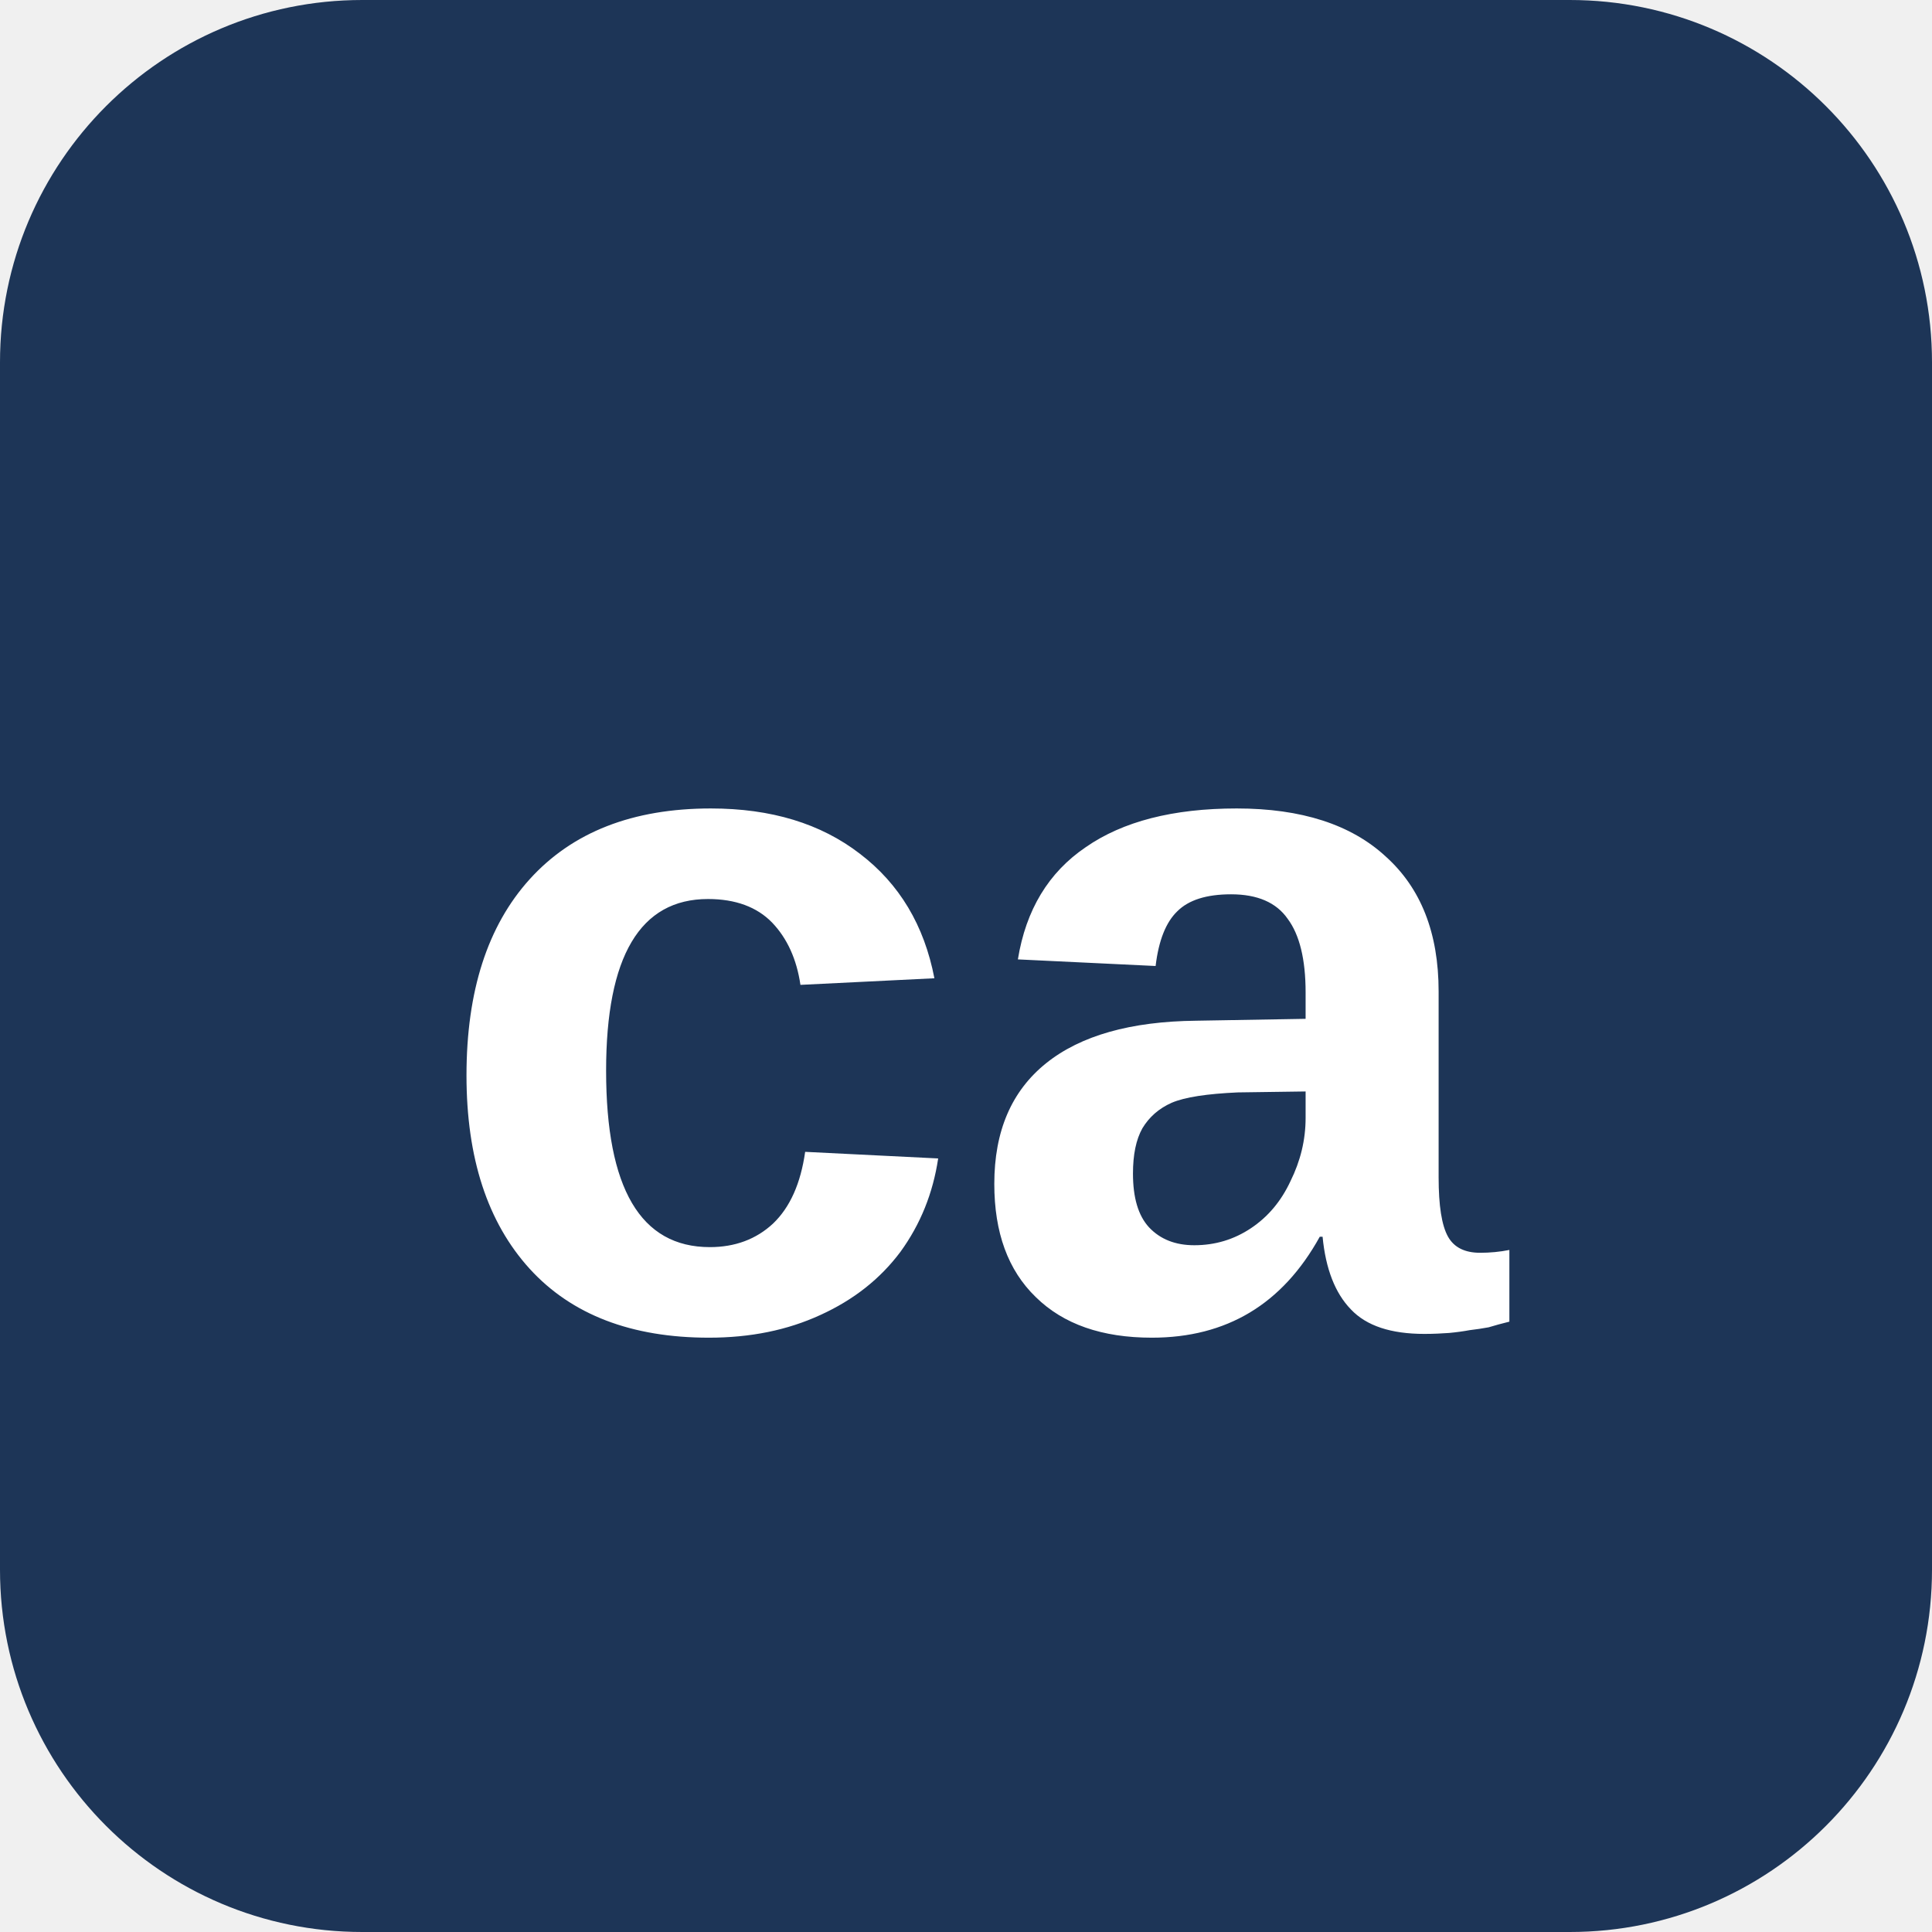
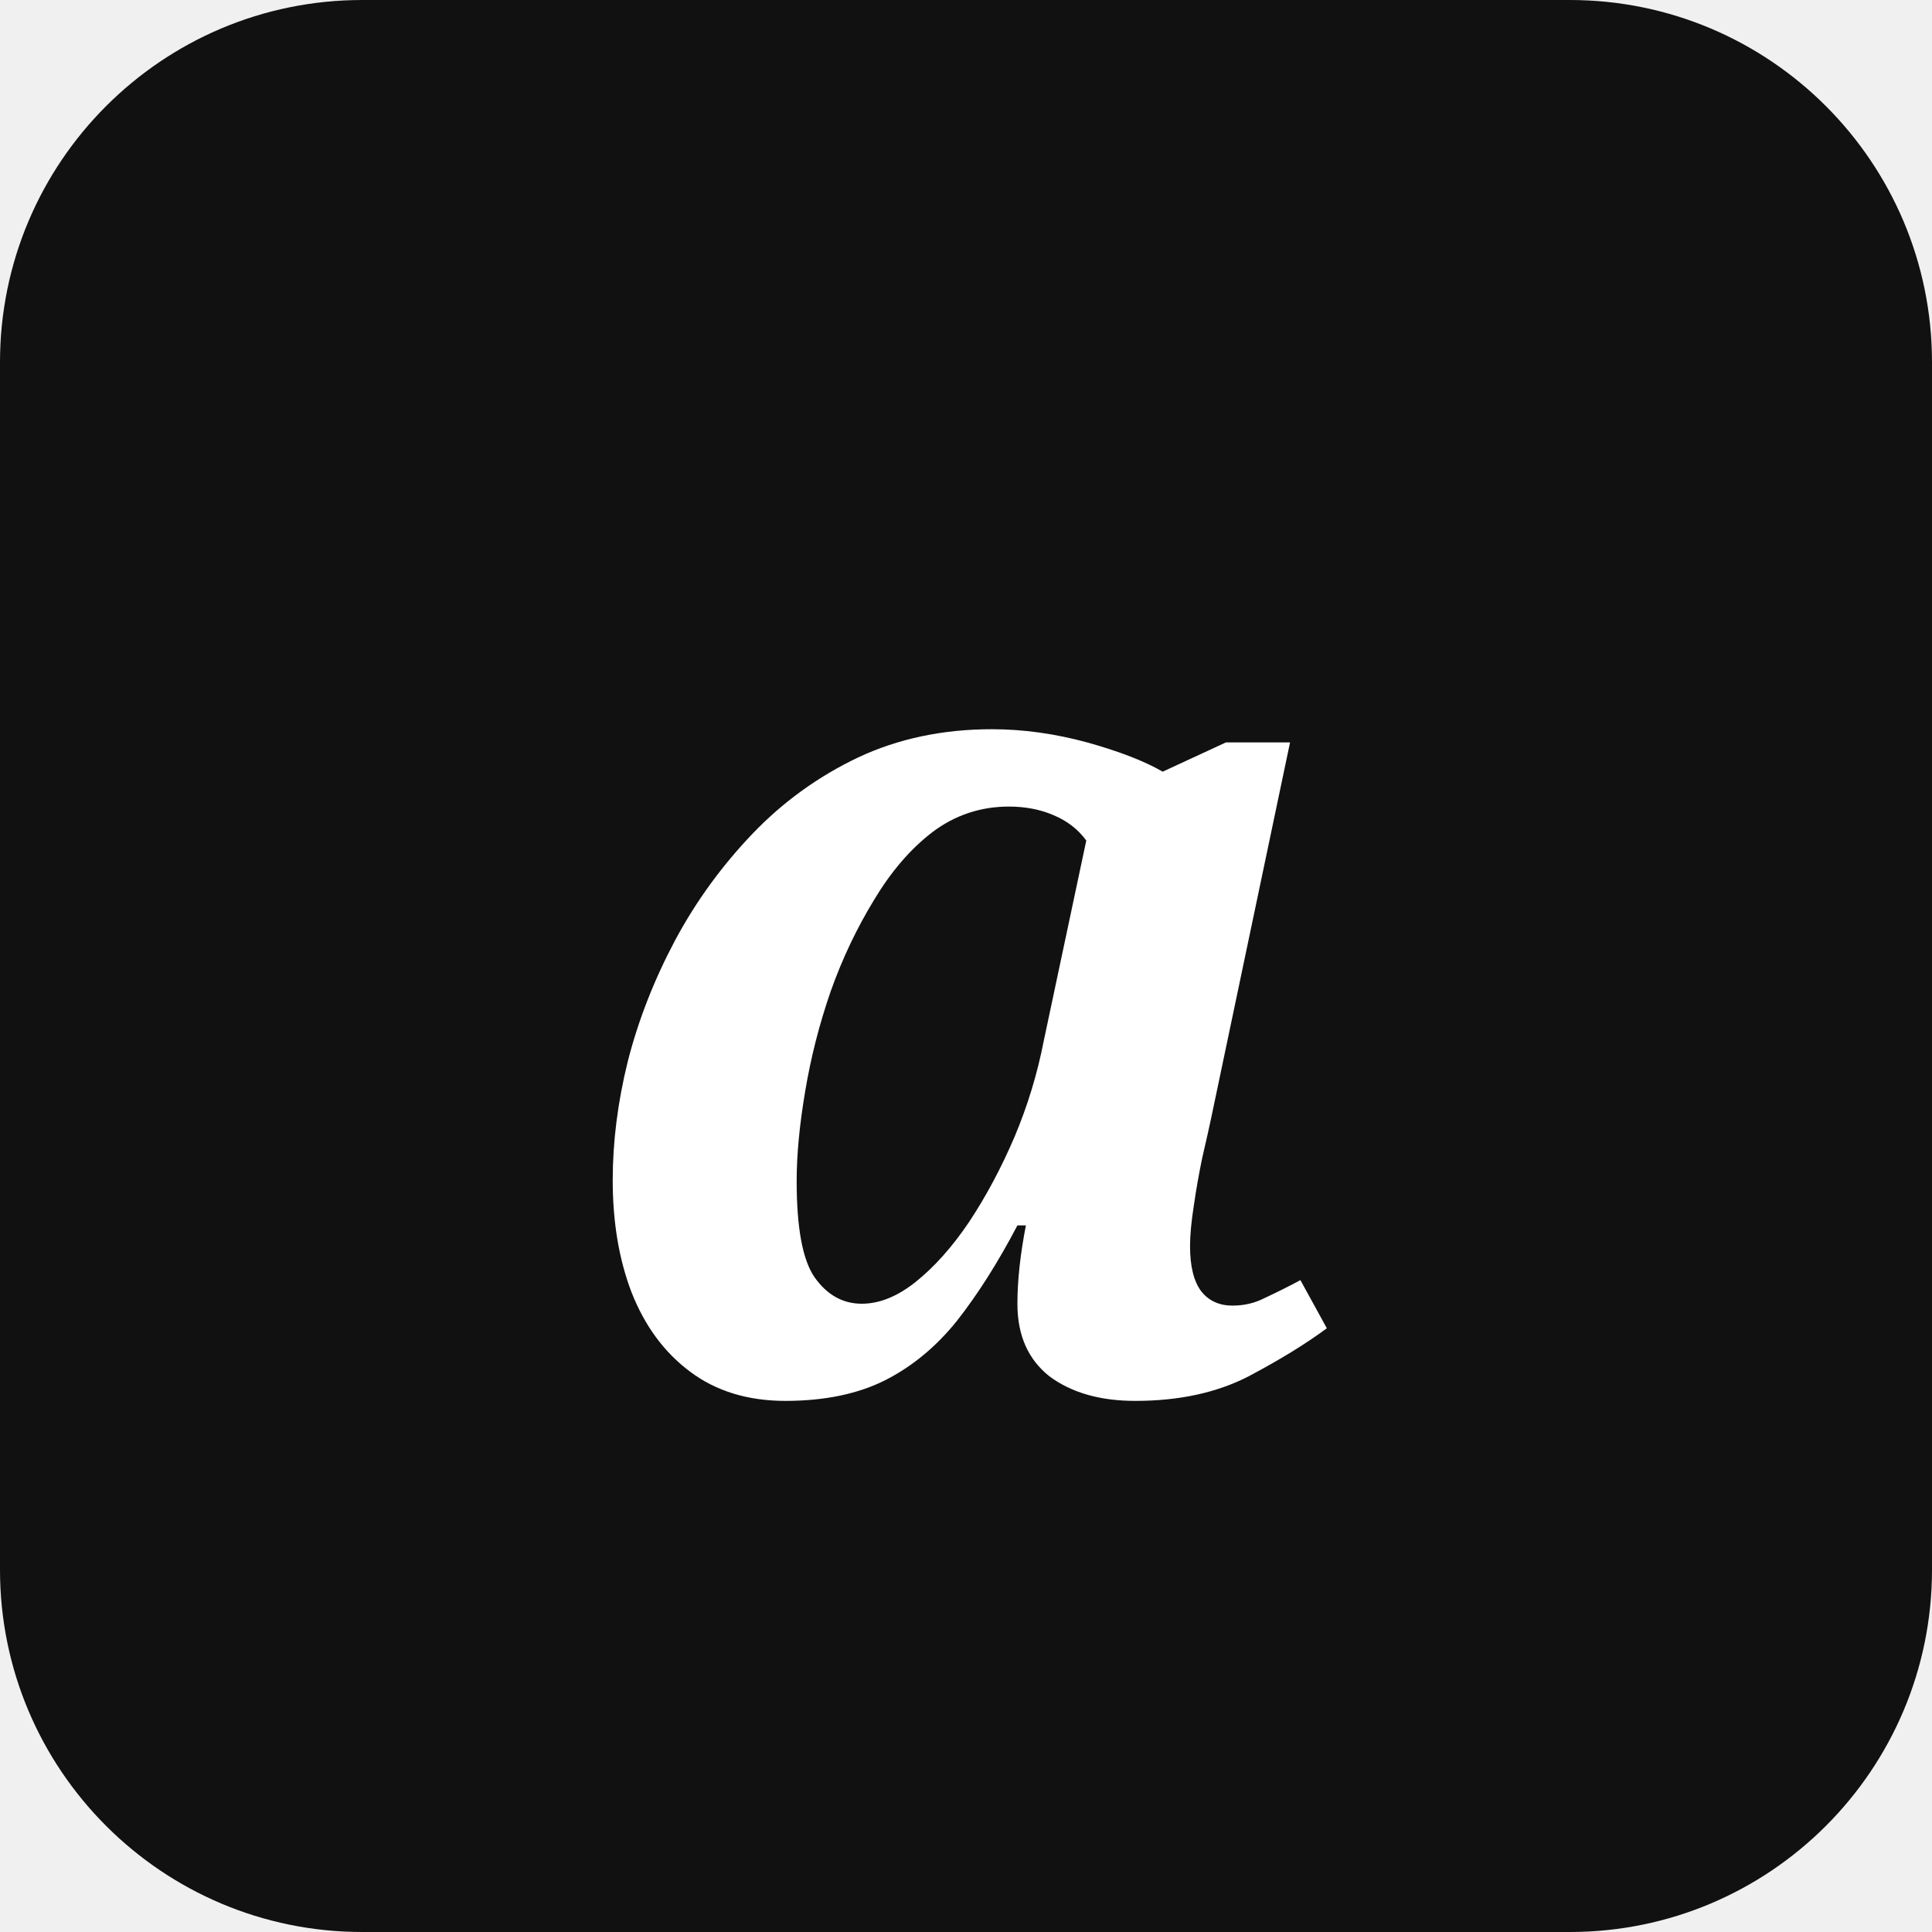
<svg xmlns="http://www.w3.org/2000/svg" viewBox="0 0 32 32">
-   <rect width="32" height="32" rx="6" fill="#1d3557" />
-   <text x="16" y="22" font-family="Arial,sans-serif" font-size="16" font-weight="700" fill="#fff" text-anchor="middle">ca</text>
+   <rect width="32" height="32" rx="6" fill="#111" />
+   <text x="16" y="23" font-family="Georgia,serif" font-size="20" font-style="italic" font-weight="700" fill="#fff" text-anchor="middle">a</text>
</svg>
